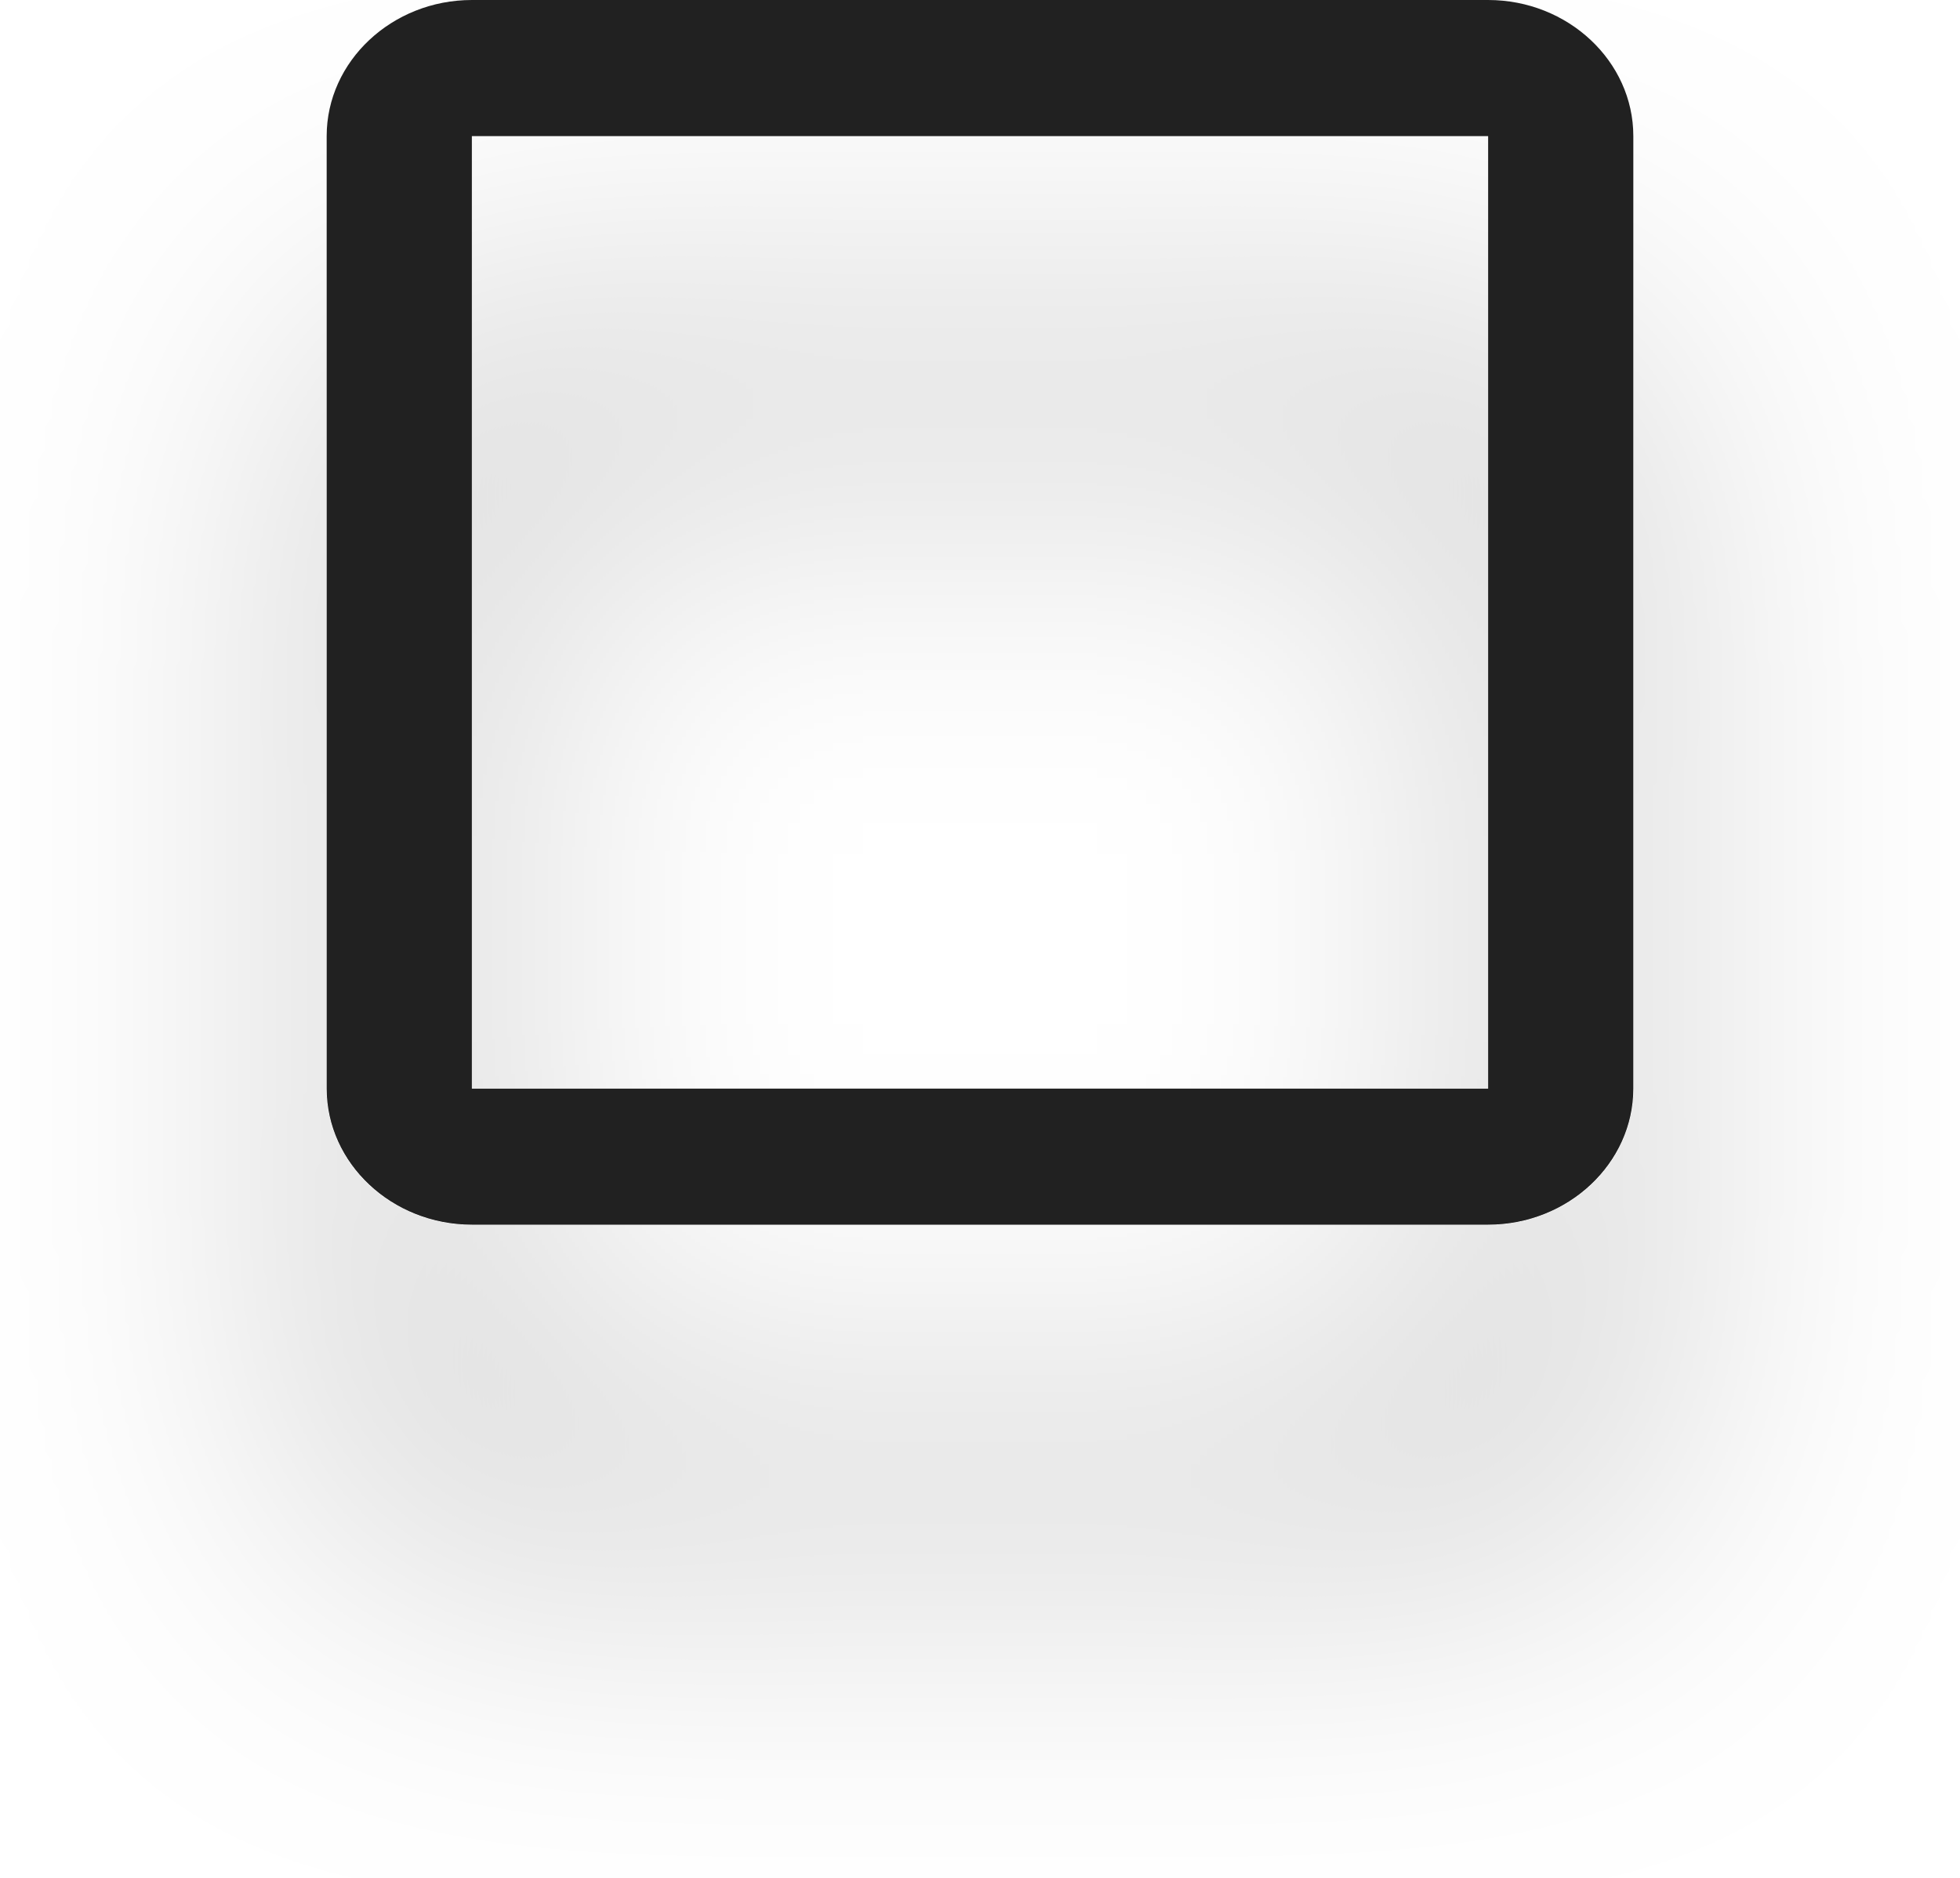
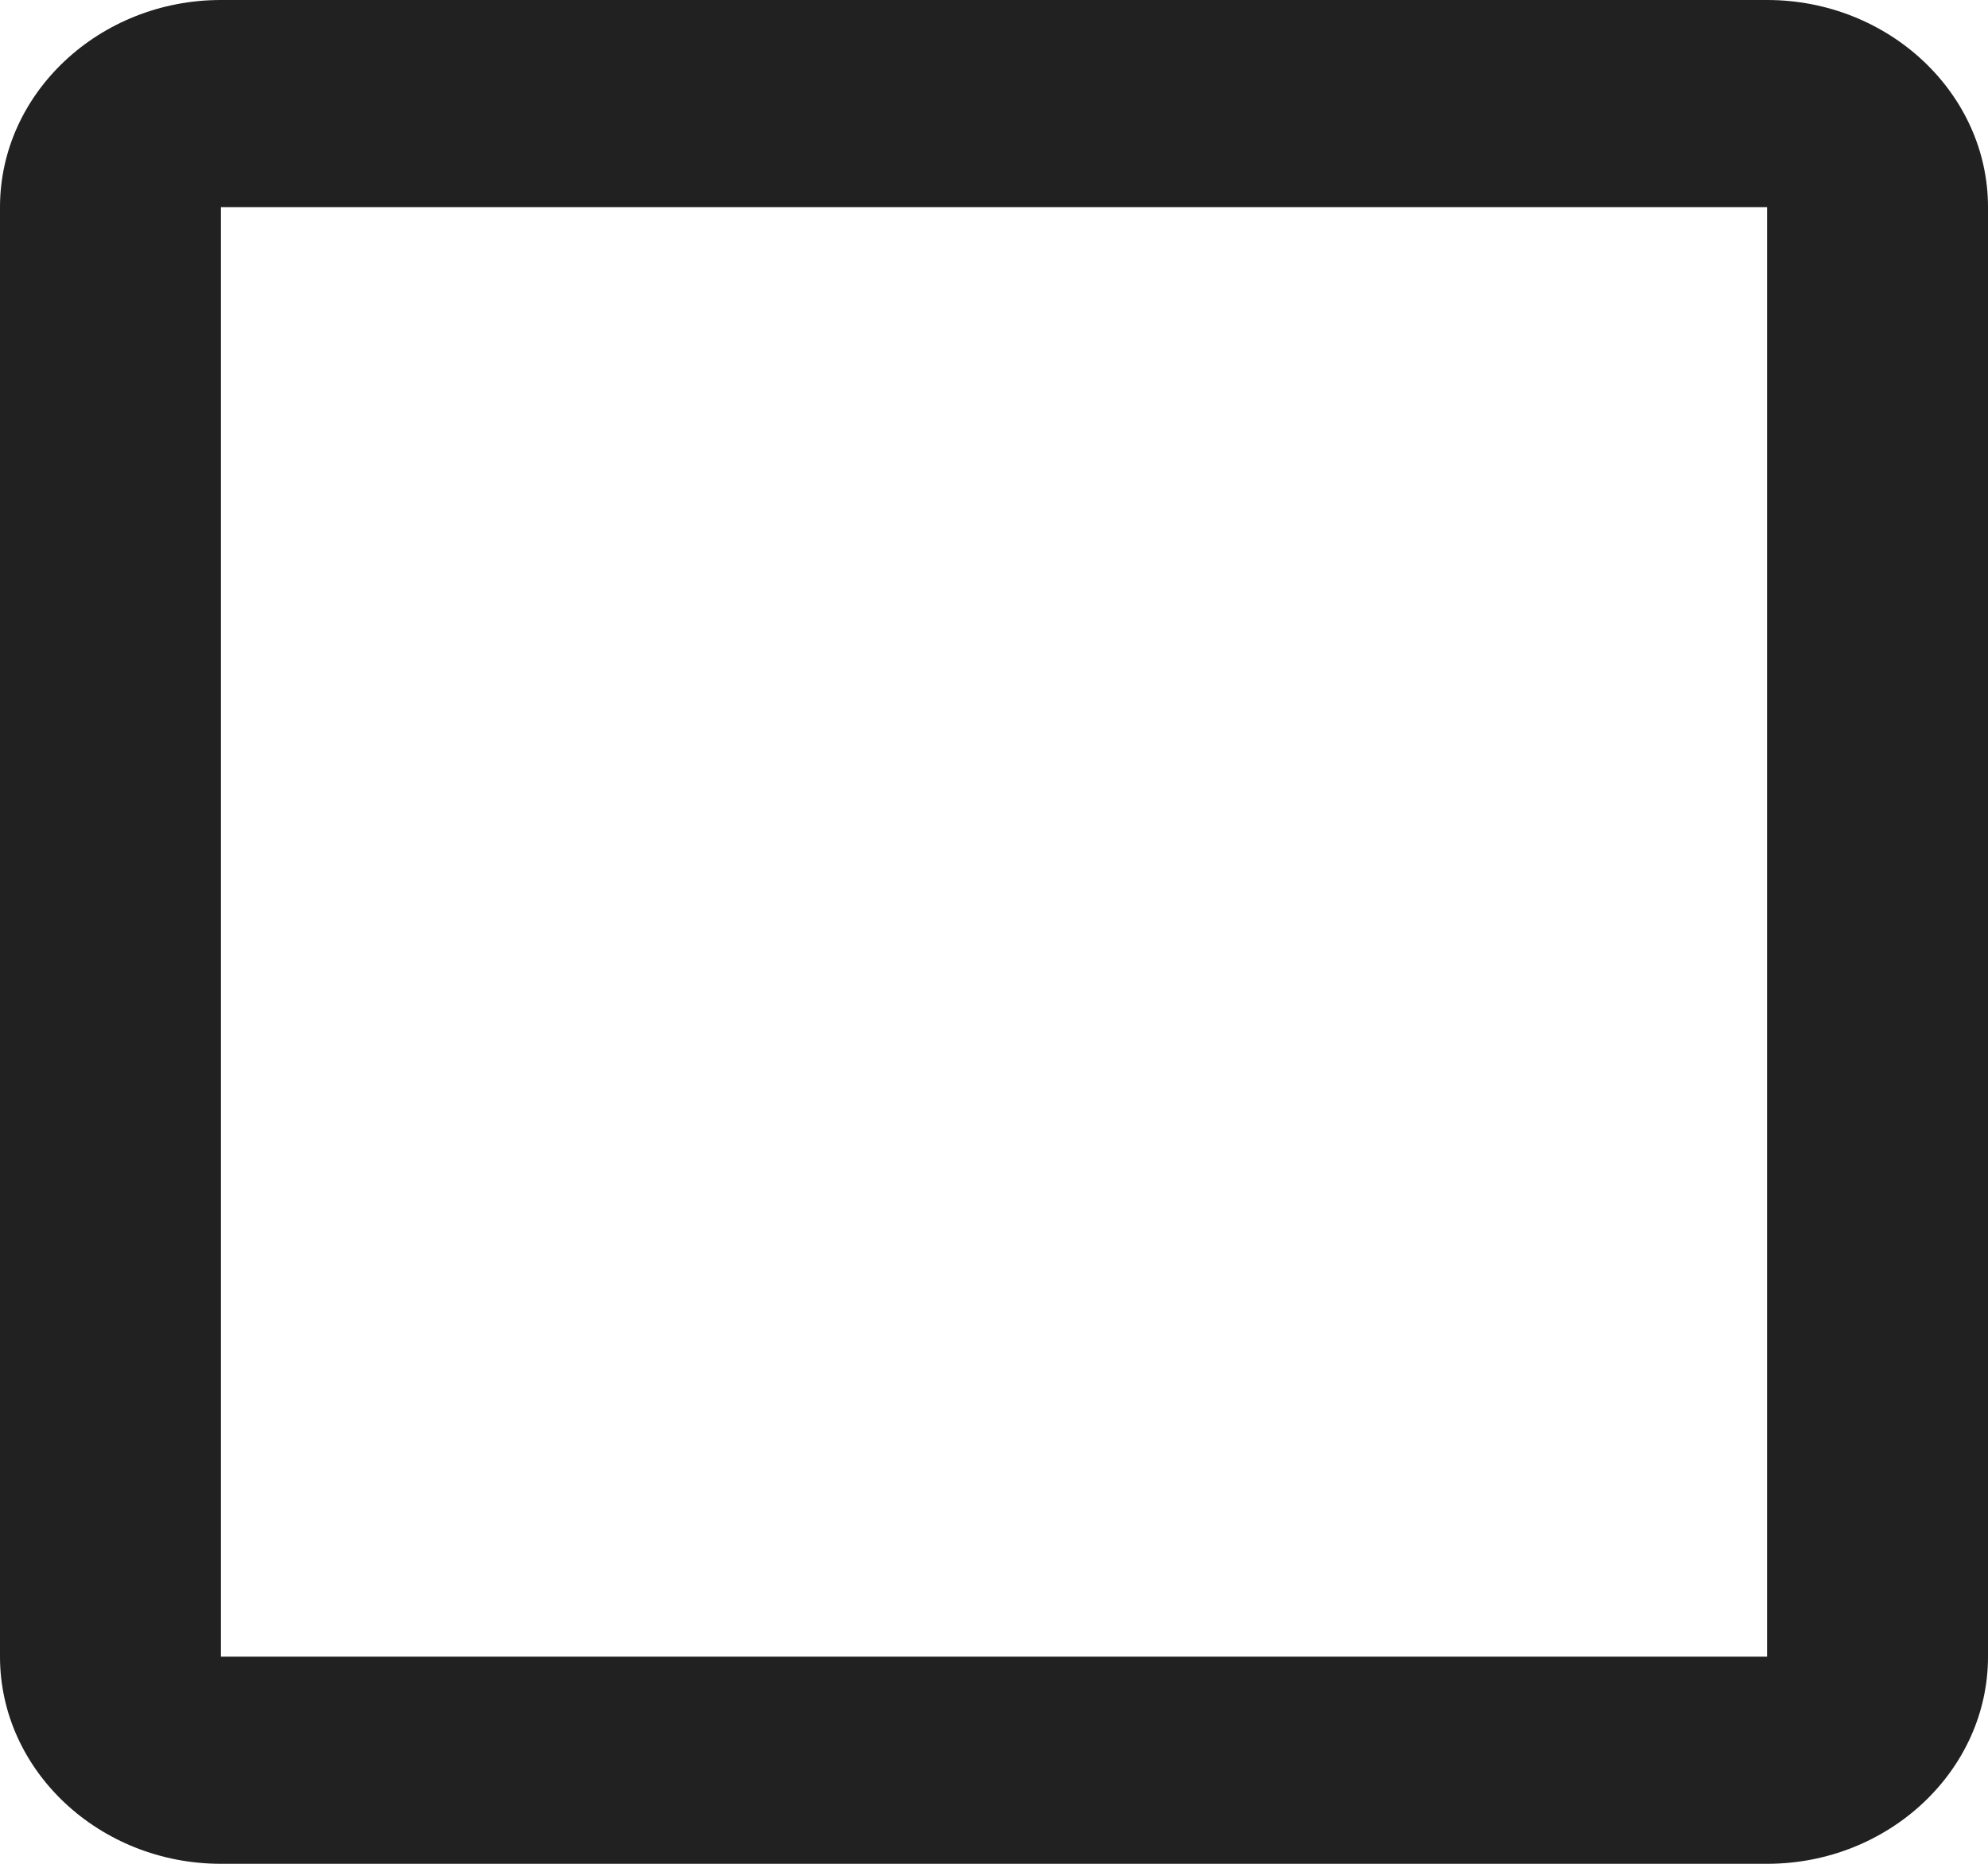
- <svg xmlns="http://www.w3.org/2000/svg" width="24" height="23" fill="none">
-   <g filter="url(#a)">
-     <path d="M18.222 1.667v11.666H5.778V1.667h12.444Zm0-1.667H5.778C4.8 0 4 .75 4 1.667v11.666C4 14.25 4.8 15 5.778 15h12.444C19.2 15 20 14.25 20 13.333V1.667C20 .75 19.2 0 18.222 0Z" fill="#212121" />
-   </g>
-   <defs>
-     <filter id="a" x="0" y="0" width="24" height="23" filterUnits="userSpaceOnUse" color-interpolation-filters="sRGB">
-       <feFlood flood-opacity="0" result="BackgroundImageFix" />
-       <feColorMatrix in="SourceAlpha" values="0 0 0 0 0 0 0 0 0 0 0 0 0 0 0 0 0 0 127 0" result="hardAlpha" />
-       <feOffset dy="4" />
-       <feGaussianBlur stdDeviation="2" />
-       <feComposite in2="hardAlpha" operator="out" />
-       <feColorMatrix values="0 0 0 0 0 0 0 0 0 0 0 0 0 0 0 0 0 0 0.25 0" />
-       <feBlend in2="BackgroundImageFix" result="effect1_dropShadow_1_2687" />
-       <feBlend in="SourceGraphic" in2="effect1_dropShadow_1_2687" result="shape" />
-     </filter>
-   </defs>
+ <svg xmlns="http://www.w3.org/2000/svg" width="16" height="15" fill="none">
+   <path d="M14.222 1.667v11.666H1.778V1.667h12.444Zm0-1.667H1.778C.8 0 0 .75 0 1.667v11.666C0 14.25.8 15 1.778 15h12.444C15.2 15 16 14.25 16 13.333V1.667C16 .75 15.2 0 14.222 0Z" fill="#212121" />
</svg>
